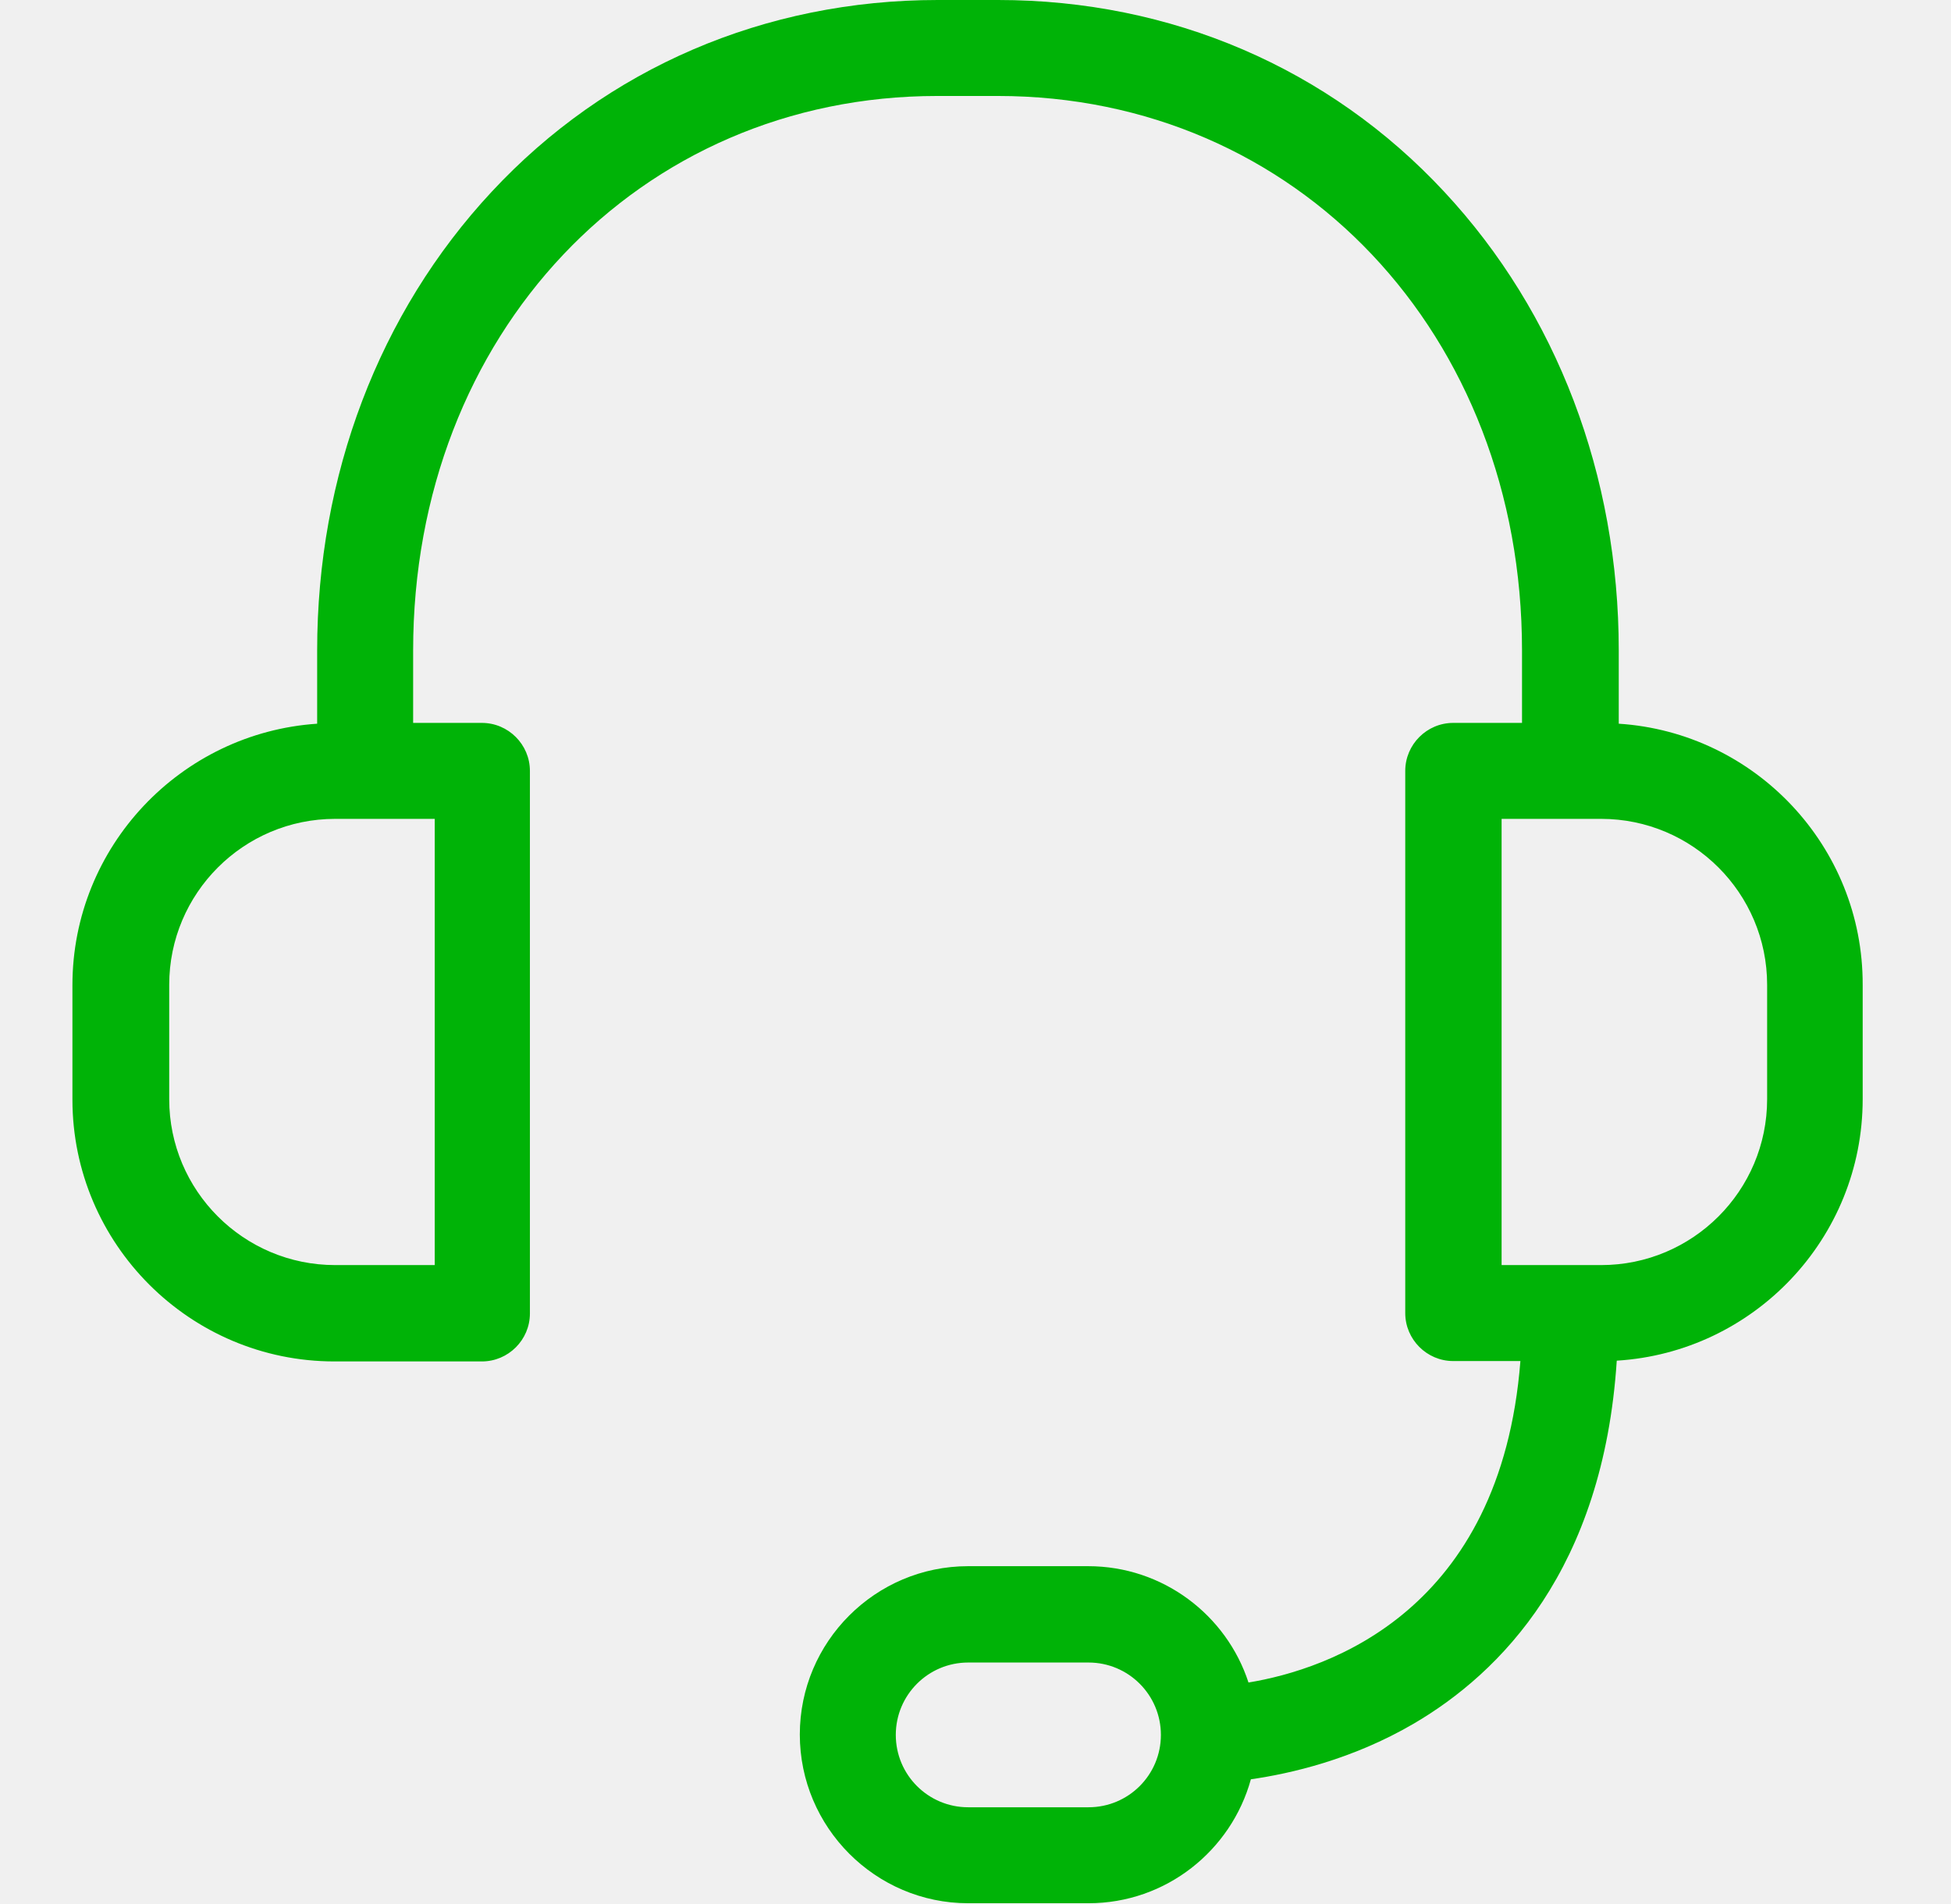
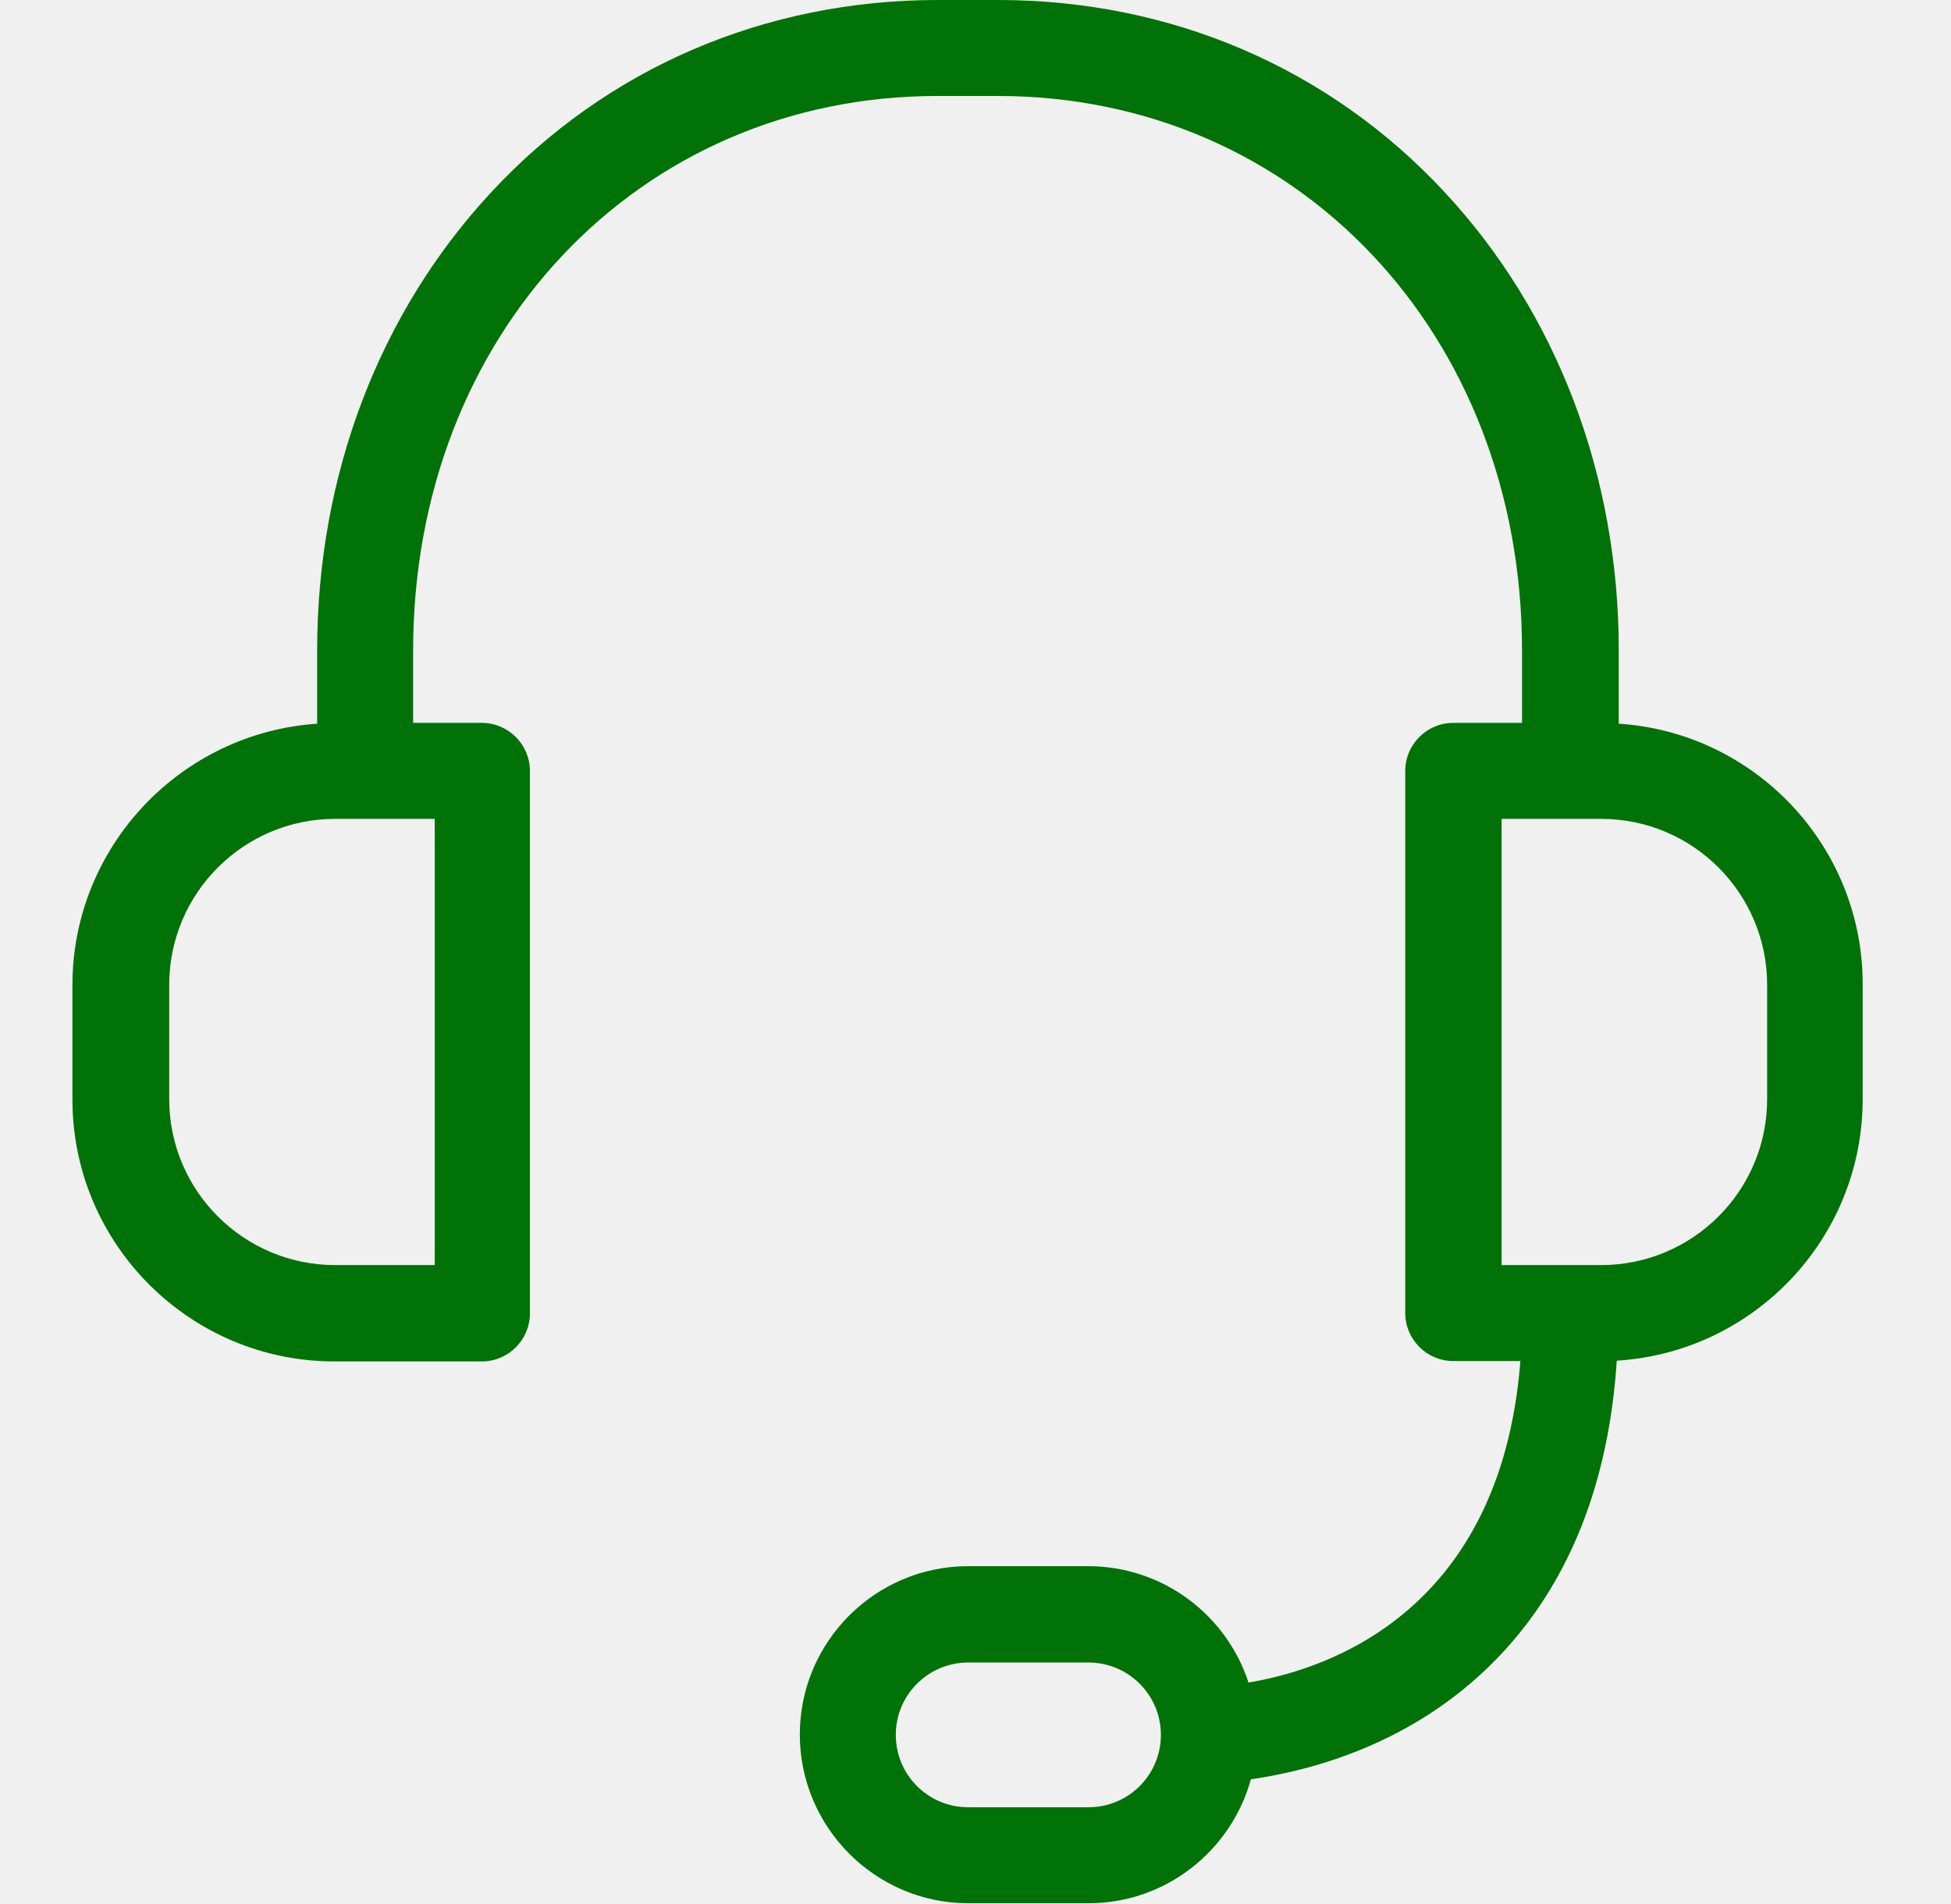
<svg xmlns="http://www.w3.org/2000/svg" width="41" height="40" viewBox="0 0 41 40" fill="none">
  <g clip-path="url(#clip0_629_3527)">
-     <path d="M34.018 15.21V13.672C34.018 9.992 32.716 6.571 30.354 4.034C27.934 1.429 24.606 0 20.976 0H19.707C16.077 0 12.749 1.429 10.329 4.034C7.968 6.571 6.665 9.992 6.665 13.672V15.21C3.8 15.403 1.522 17.79 1.522 20.706V23.109C1.522 26.143 3.993 28.613 7.027 28.613H10.127C10.682 28.613 11.136 28.16 11.136 27.605V16.202C11.136 15.647 10.682 15.193 10.127 15.193H8.682V13.672C8.682 7.025 13.422 2.017 19.699 2.017H20.968C27.253 2.017 31.985 7.025 31.985 13.672V15.193H30.539C29.985 15.193 29.531 15.647 29.531 16.202V27.597C29.531 28.151 29.985 28.605 30.539 28.605H31.951C31.539 33.865 27.917 35.084 26.237 35.361C25.774 33.941 24.438 32.916 22.867 32.916H20.346C18.396 32.916 16.808 34.504 16.808 36.454C16.808 38.403 18.396 40 20.346 40H22.875C24.506 40 25.875 38.891 26.287 37.395C27.111 37.277 28.413 36.983 29.707 36.227C31.531 35.16 33.691 32.983 33.976 28.597C36.858 28.42 39.144 26.025 39.144 23.101V20.698C39.153 17.79 36.884 15.395 34.018 15.21ZM9.136 26.588H7.043C5.119 26.588 3.556 25.025 3.556 23.101V20.698C3.556 18.773 5.119 17.21 7.043 17.21H9.136V26.588ZM22.875 37.983H20.346C19.506 37.983 18.825 37.303 18.825 36.462C18.825 35.622 19.506 34.941 20.346 34.941H22.875C23.716 34.941 24.396 35.622 24.396 36.462C24.396 37.303 23.716 37.983 22.875 37.983ZM37.136 23.101C37.136 25.025 35.573 26.588 33.648 26.588H31.556V17.21H33.648C35.573 17.21 37.136 18.773 37.136 20.698V23.101Z" fill="#00B307" />
+     <path d="M34.018 15.21V13.672C34.018 9.992 32.716 6.571 30.354 4.034C27.934 1.429 24.606 0 20.976 0H19.707C16.077 0 12.749 1.429 10.329 4.034C7.968 6.571 6.665 9.992 6.665 13.672V15.21C3.8 15.403 1.522 17.79 1.522 20.706V23.109C1.522 26.143 3.993 28.613 7.027 28.613H10.127C10.682 28.613 11.136 28.16 11.136 27.605V16.202C11.136 15.647 10.682 15.193 10.127 15.193H8.682V13.672C8.682 7.025 13.422 2.017 19.699 2.017H20.968C27.253 2.017 31.985 7.025 31.985 13.672V15.193H30.539C29.985 15.193 29.531 15.647 29.531 16.202V27.597C29.531 28.151 29.985 28.605 30.539 28.605H31.951C31.539 33.865 27.917 35.084 26.237 35.361C25.774 33.941 24.438 32.916 22.867 32.916H20.346C18.396 32.916 16.808 34.504 16.808 36.454C16.808 38.403 18.396 40 20.346 40H22.875C24.506 40 25.875 38.891 26.287 37.395C27.111 37.277 28.413 36.983 29.707 36.227C31.531 35.16 33.691 32.983 33.976 28.597C36.858 28.42 39.144 26.025 39.144 23.101V20.698C39.153 17.79 36.884 15.395 34.018 15.21ZM9.136 26.588H7.043C5.119 26.588 3.556 25.025 3.556 23.101V20.698C3.556 18.773 5.119 17.21 7.043 17.21H9.136V26.588ZM22.875 37.983H20.346C19.506 37.983 18.825 37.303 18.825 36.462C18.825 35.622 19.506 34.941 20.346 34.941H22.875C23.716 34.941 24.396 35.622 24.396 36.462C24.396 37.303 23.716 37.983 22.875 37.983ZM37.136 23.101C37.136 25.025 35.573 26.588 33.648 26.588H31.556V17.21H33.648C35.573 17.21 37.136 18.773 37.136 20.698V23.101Z" fill="#007207" />
  </g>
  <defs>
    <clipPath id="clip0_629_3527">
      <rect width="40" height="40" fill="white" transform="translate(0.333374)" />
    </clipPath>
  </defs>
</svg>
